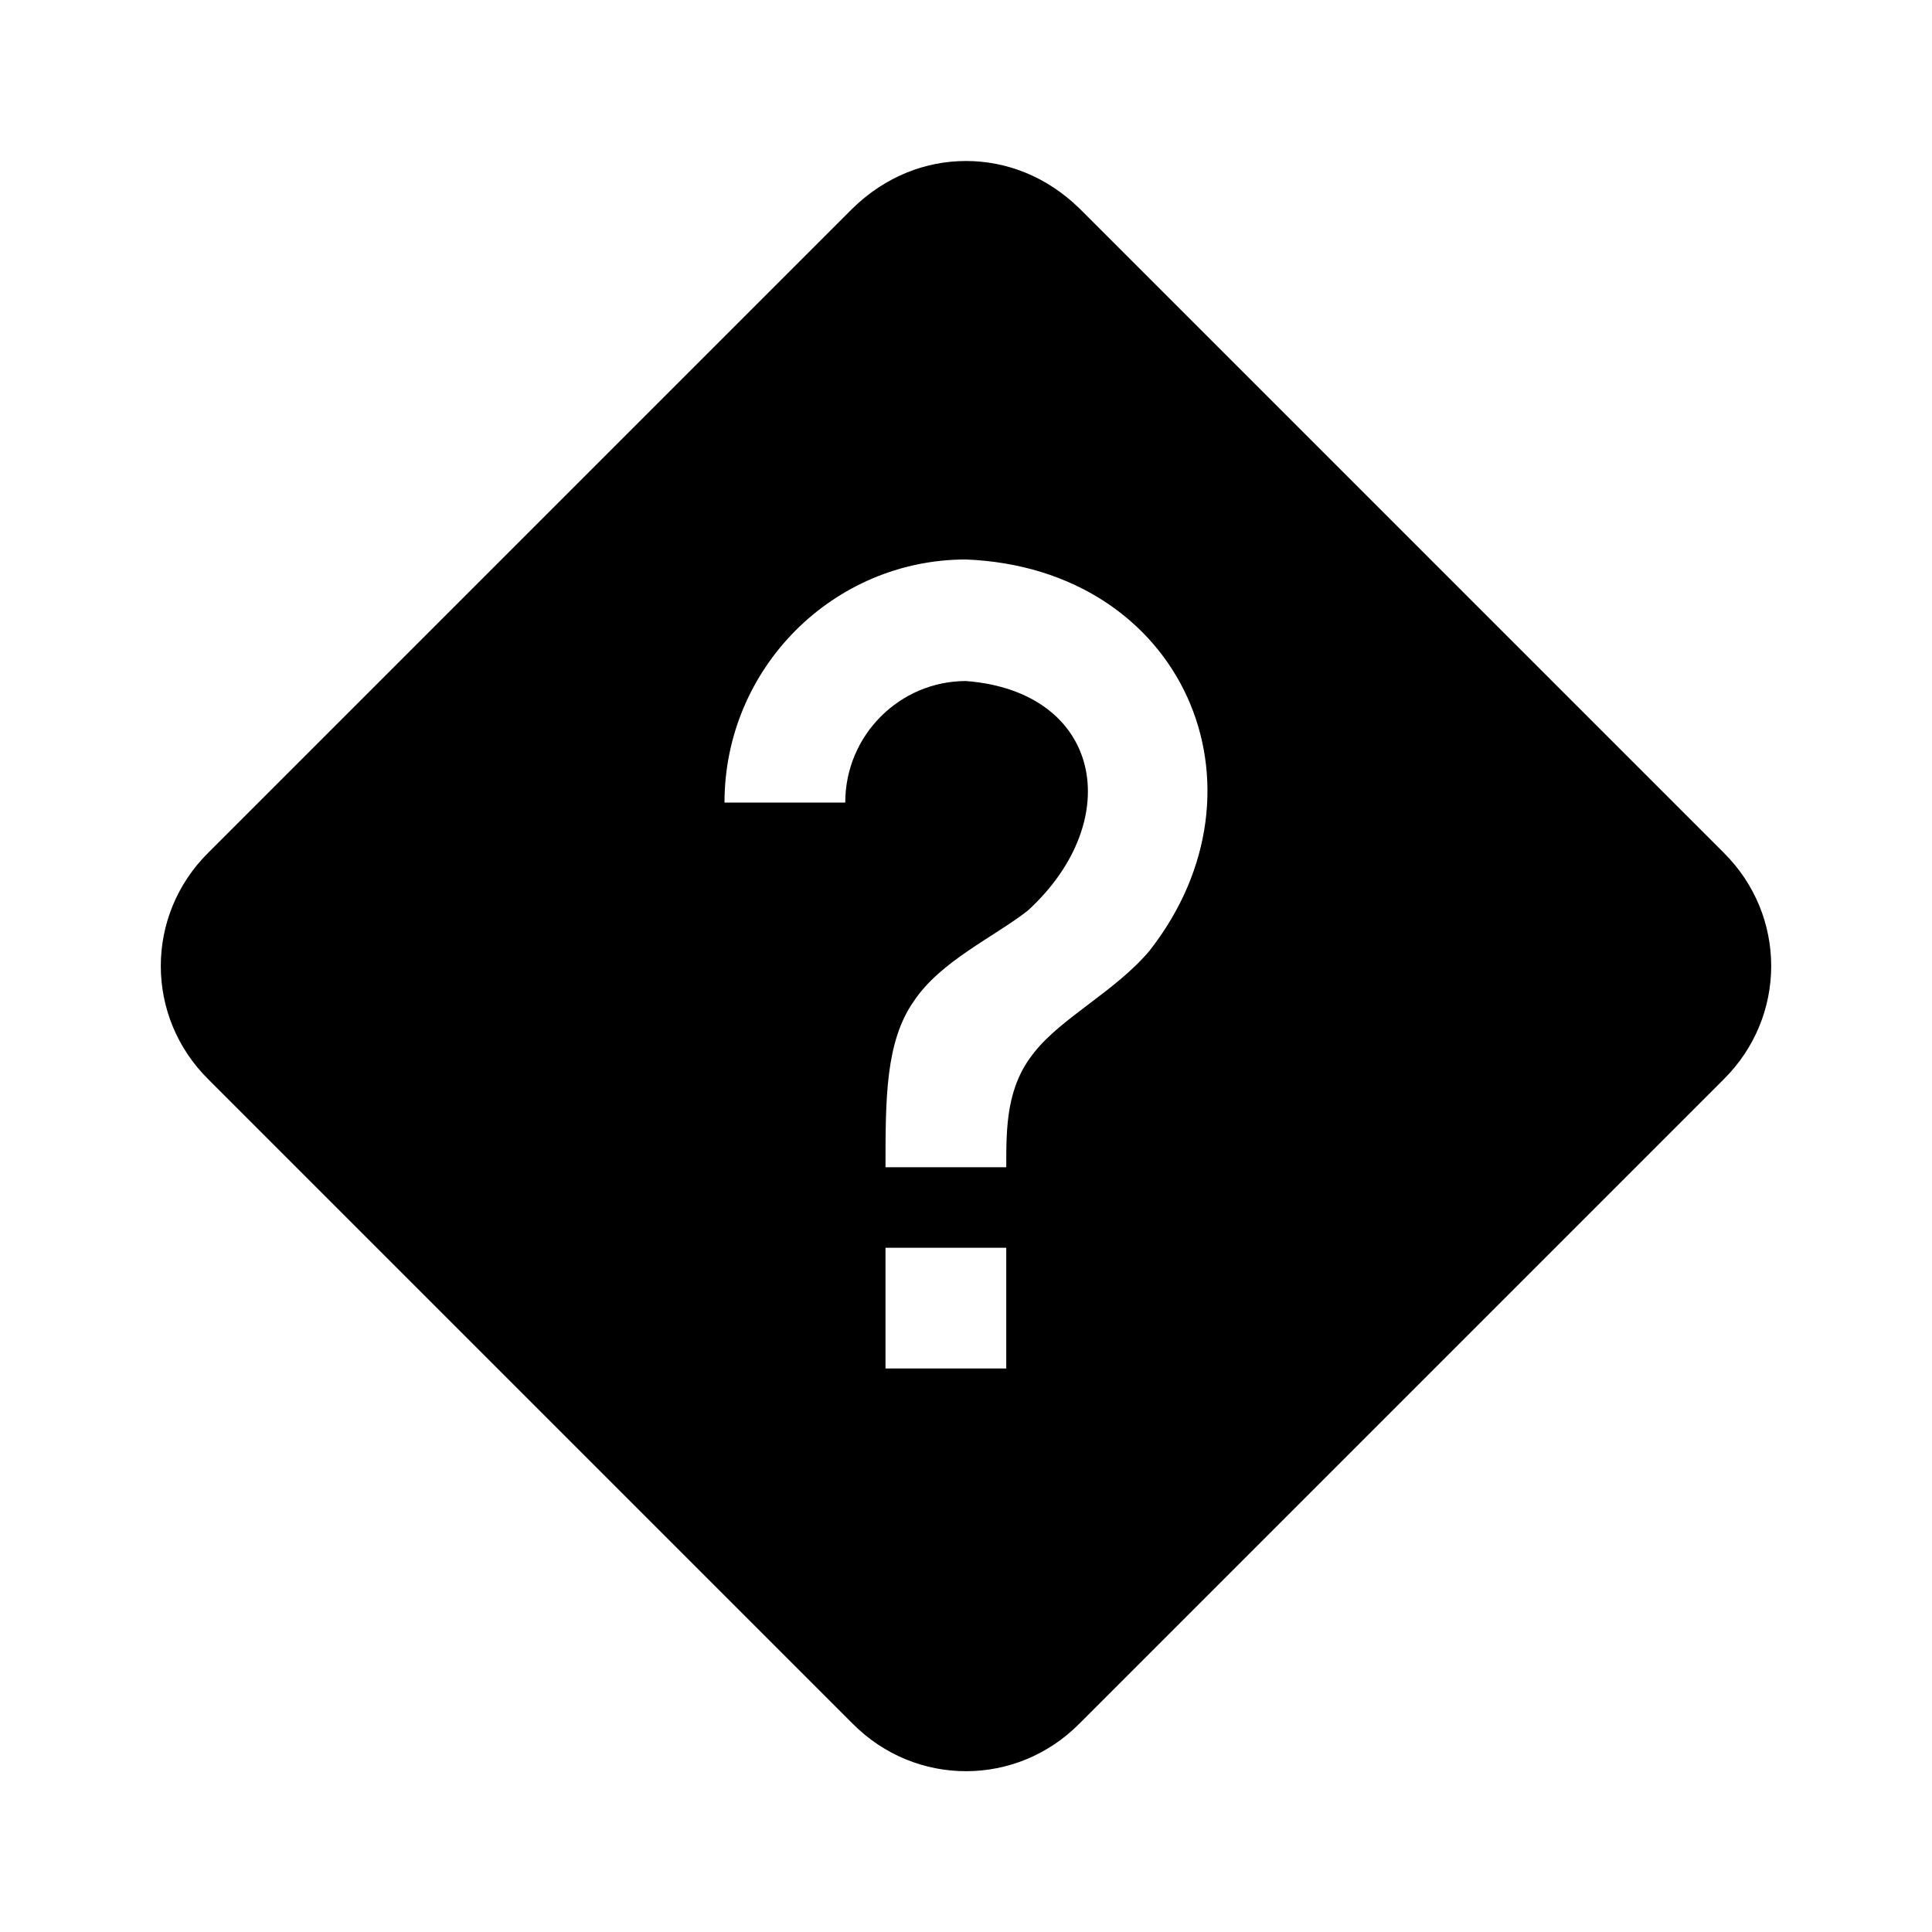
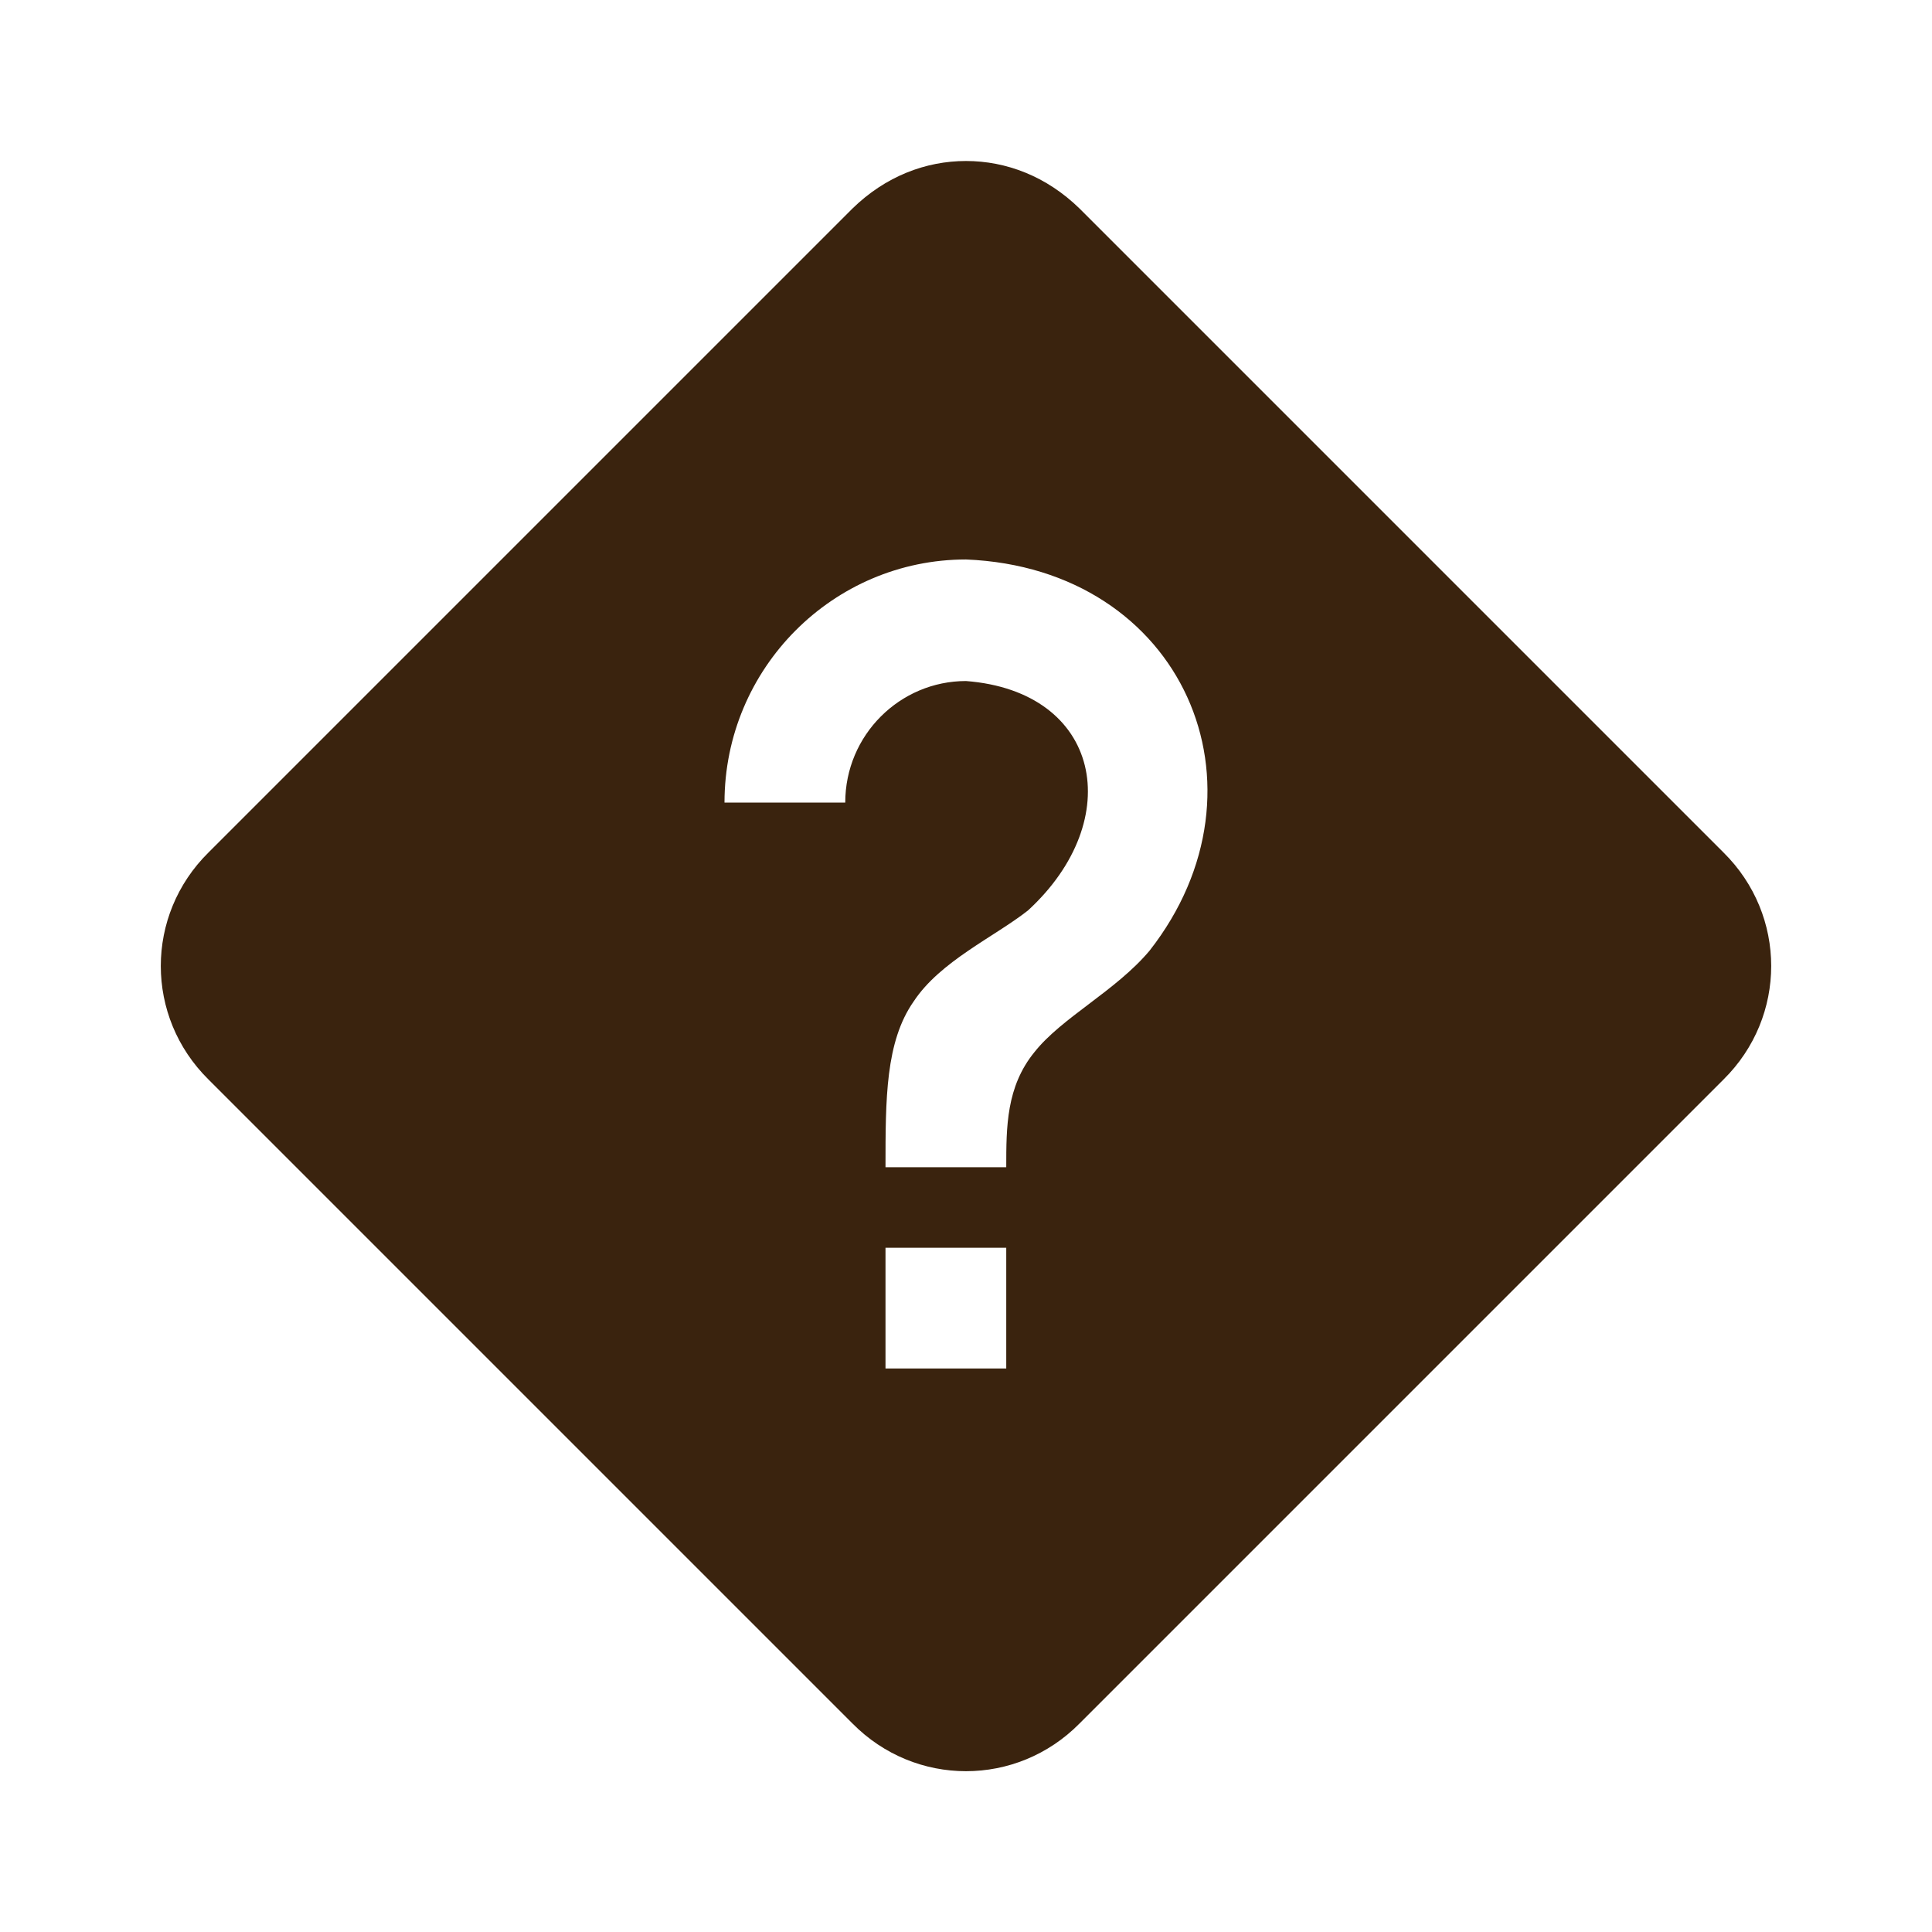
- <svg xmlns="http://www.w3.org/2000/svg" viewBox="0 0 24 24">
+ <svg xmlns="http://www.w3.org/2000/svg" fill="#3A230E" viewBox="0 0 24 24">
  <path d="M12 2C11.5 2 11 2.19 10.59 2.59L2.59 10.59C1.8 11.37 1.8 12.63 2.59 13.41L10.59 21.41C11.37 22.2 12.63 22.2 13.41 21.41L21.41 13.41C22.2 12.63 22.2 11.37 21.41 10.59L13.41 2.59C13 2.19 12.5 2 12 2M12 6.95C14.7 7.06 15.87 9.78 14.28 11.81C13.86 12.31 13.19 12.64 12.85 13.07C12.5 13.5 12.5 14 12.5 14.5H11C11 13.65 11 12.94 11.35 12.44C11.68 11.94 12.35 11.64 12.77 11.31C14 10.18 13.68 8.59 12 8.46C11.18 8.46 10.5 9.13 10.5 9.97H9C9 8.3 10.35 6.95 12 6.95M11 15.5H12.5V17H11V15.5Z" />
</svg>
